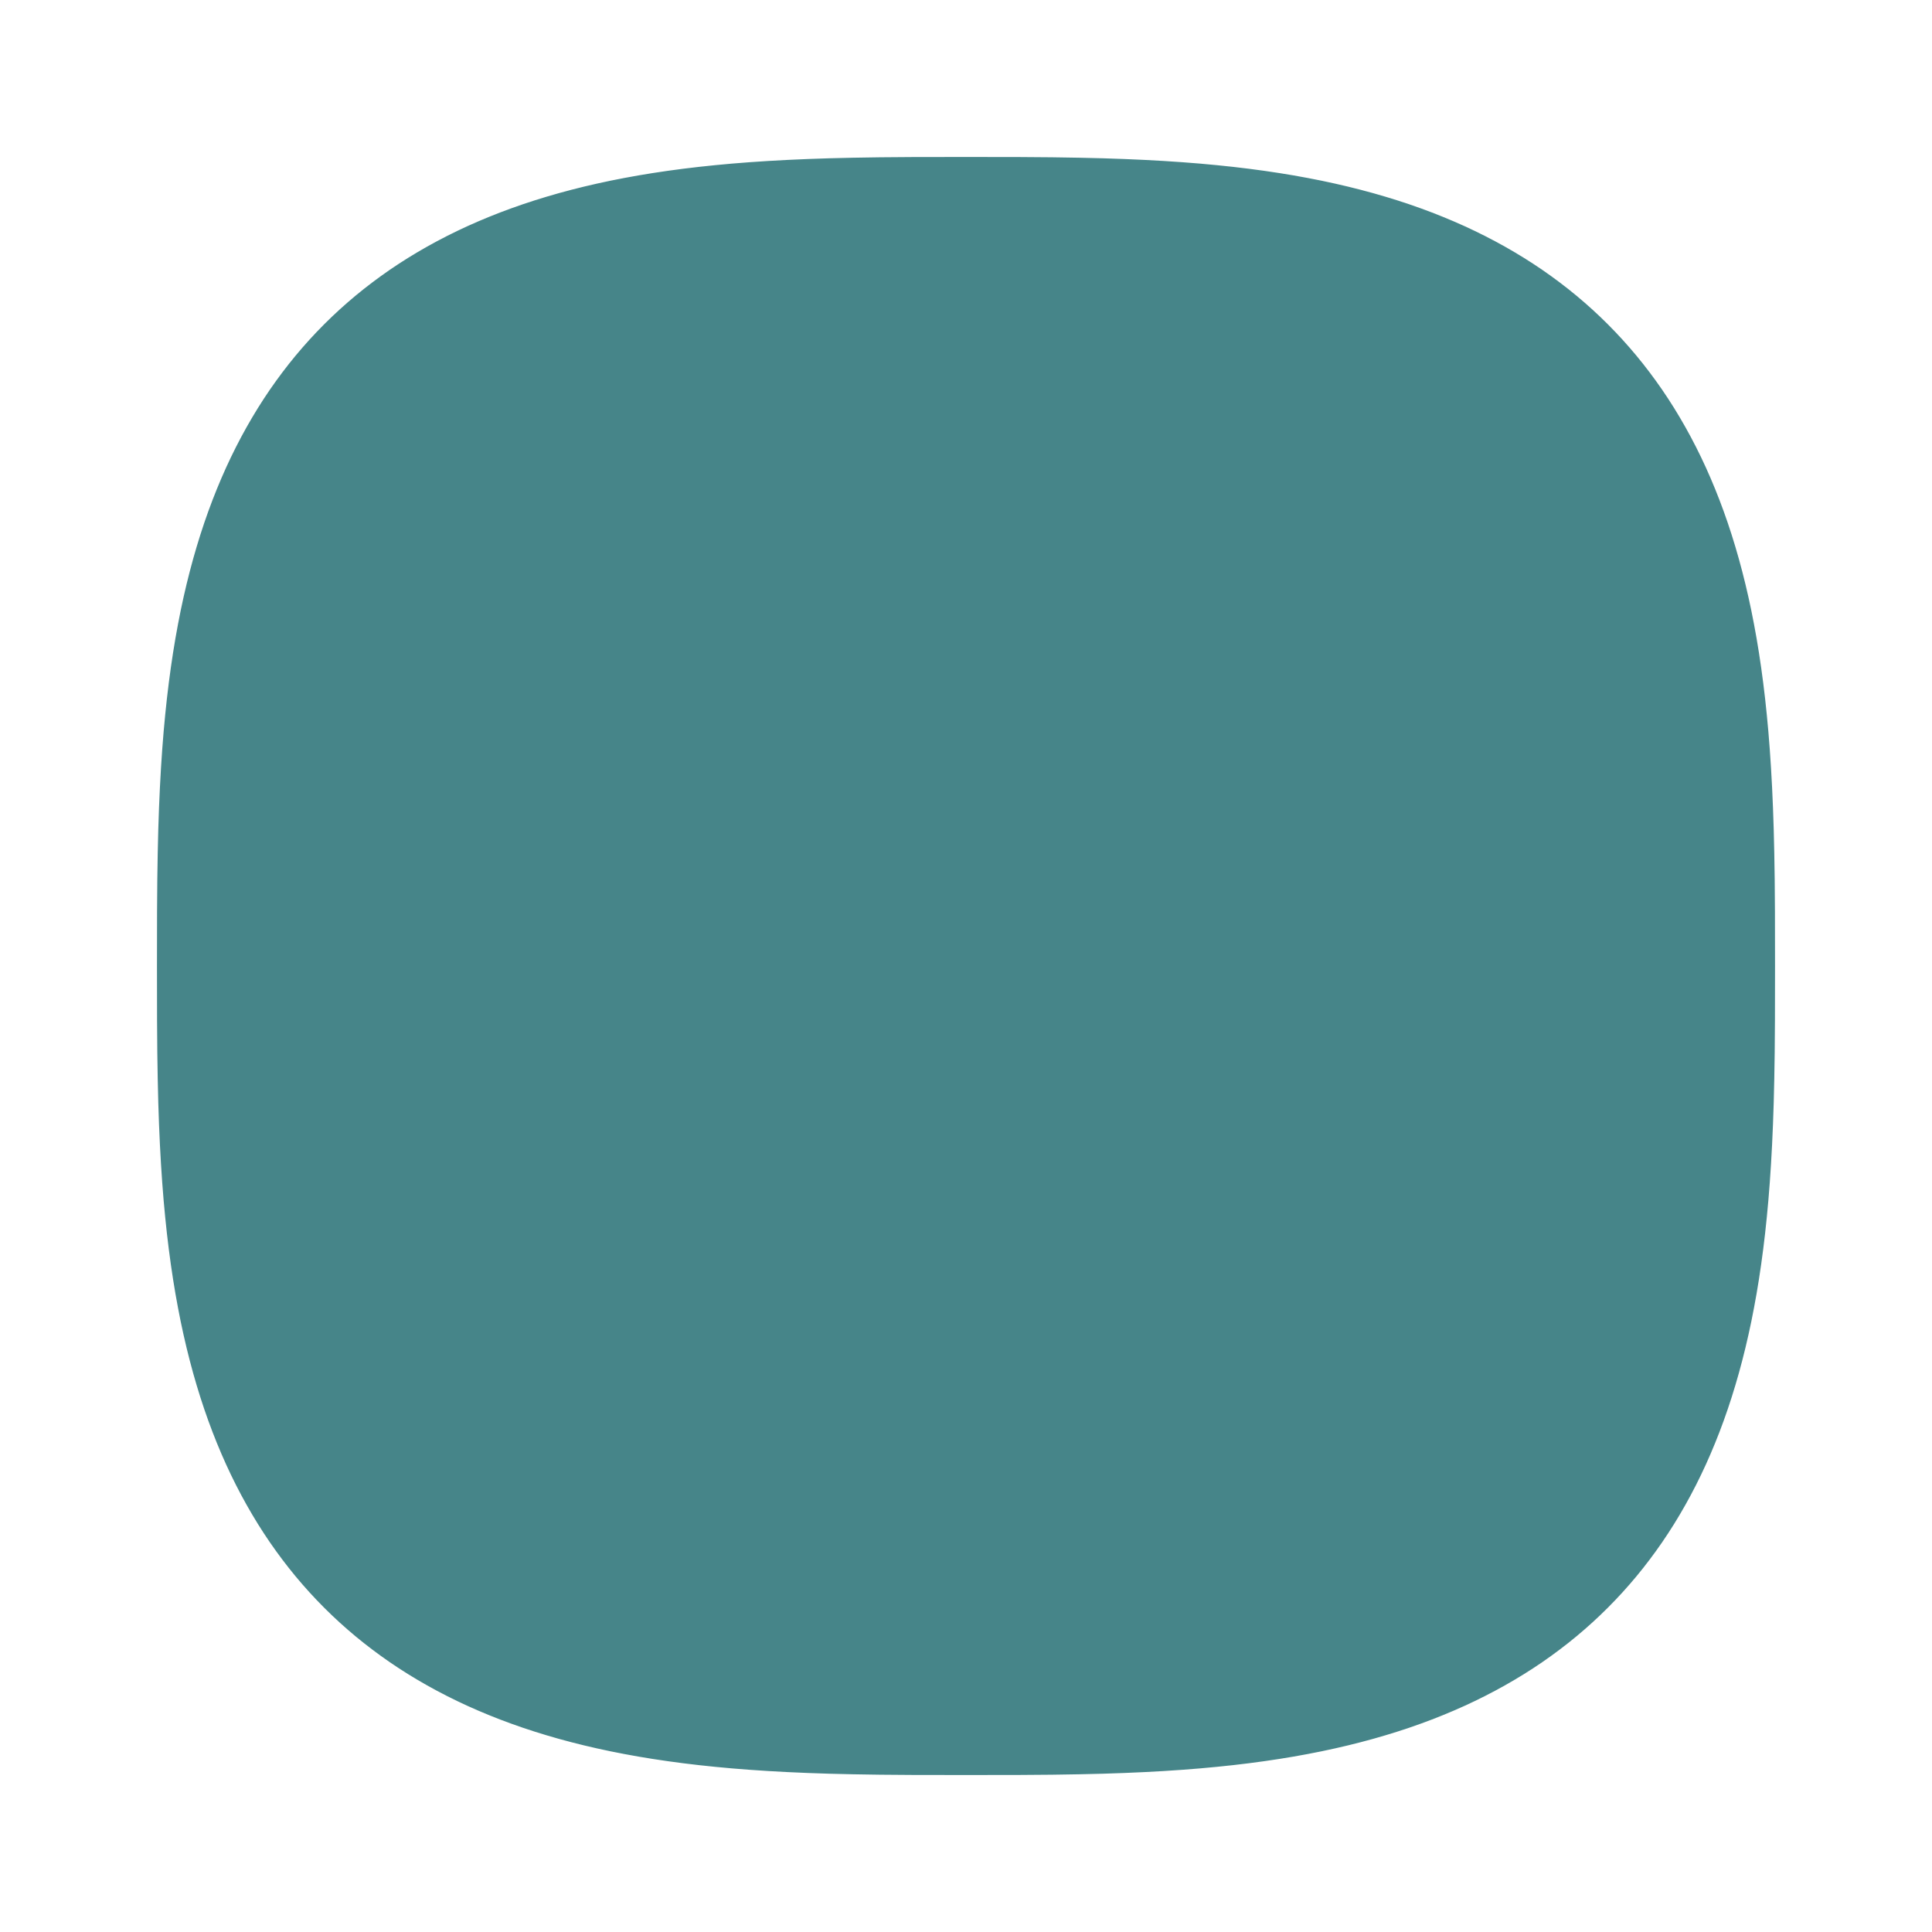
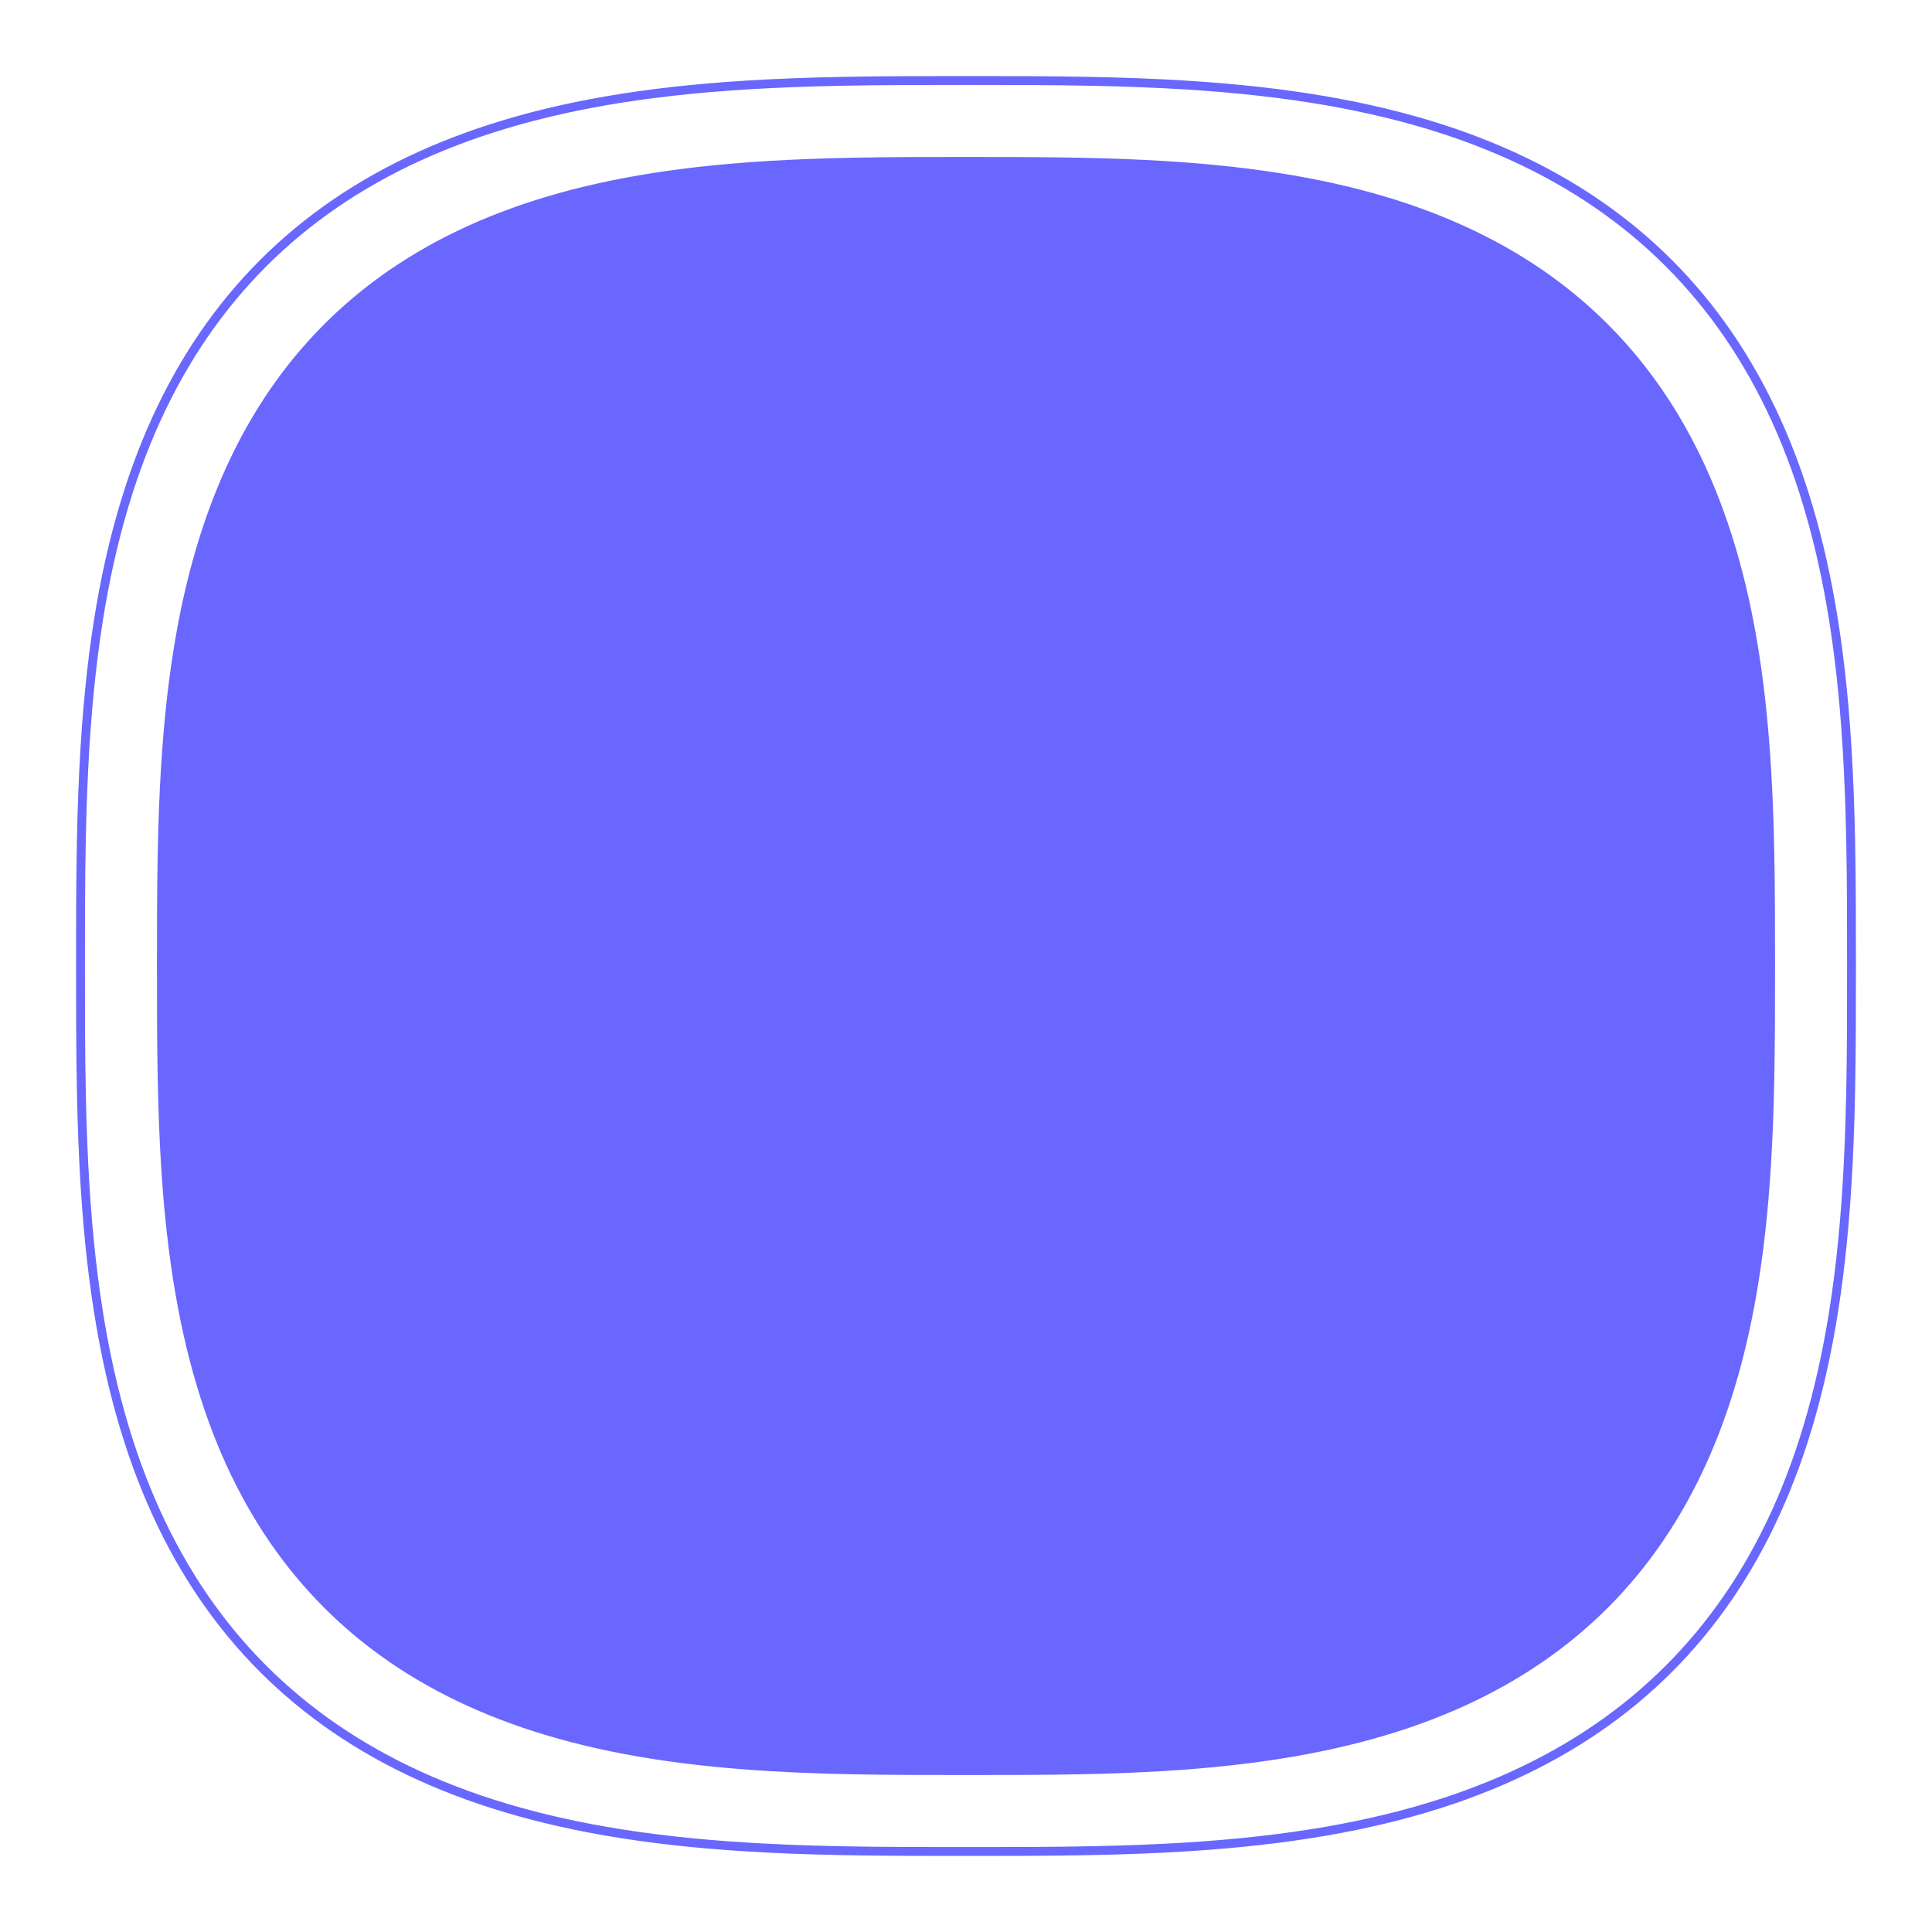
<svg xmlns="http://www.w3.org/2000/svg" data-v-d1d3d0d7="" id="superellipse" viewBox="-60 -60 120 120" version="1.1" class="h-336px w-336px flex-shrink-0" style="transform: rotate(0deg); stroke-width: 0.5px;">
-   <path d="M 50 0 L 49.995 3.364 L 49.98 5.34 L 49.954 6.996 L 49.919 8.473 L 49.873 9.829 L 49.817 11.095 L 49.751 12.29 L 49.675 13.428 L 49.589 14.516 L 49.492 15.563 L 49.386 16.572 L 49.269 17.548 L 49.142 18.494 L 49.005 19.413 L 48.858 20.306 L 48.7 21.177 L 48.533 22.026 L 48.355 22.854 L 48.167 23.663 L 47.969 24.453 L 47.761 25.226 L 47.542 25.983 L 47.314 26.723 L 47.075 27.448 L 46.826 28.158 L 46.567 28.853 L 46.297 29.535 L 46.018 30.202 L 45.728 30.857 L 45.428 31.498 L 45.118 32.126 L 44.797 32.742 L 44.466 33.346 L 44.125 33.937 L 43.774 34.517 L 43.412 35.085 L 43.04 35.641 L 42.657 36.185 L 42.264 36.718 L 41.861 37.24 L 41.447 37.751 L 41.022 38.251 L 40.587 38.74 L 40.141 39.218 L 39.685 39.685 L 39.218 40.141 L 38.74 40.587 L 38.251 41.022 L 37.751 41.447 L 37.24 41.861 L 36.718 42.264 L 36.185 42.657 L 35.641 43.04 L 35.085 43.412 L 34.517 43.774 L 33.937 44.125 L 33.346 44.466 L 32.742 44.797 L 32.126 45.118 L 31.498 45.428 L 30.857 45.728 L 30.202 46.018 L 29.535 46.297 L 28.853 46.567 L 28.158 46.826 L 27.448 47.075 L 26.723 47.314 L 25.983 47.542 L 25.226 47.761 L 24.453 47.969 L 23.663 48.167 L 22.854 48.355 L 22.026 48.533 L 21.177 48.7 L 20.306 48.858 L 19.413 49.005 L 18.494 49.142 L 17.548 49.269 L 16.572 49.386 L 15.563 49.492 L 14.516 49.589 L 13.428 49.675 L 12.29 49.751 L 11.095 49.817 L 9.829 49.873 L 8.473 49.919 L 6.996 49.954 L 5.34 49.98 L 3.364 49.995 L 7.76766656990146e-10 50 L -3.364 49.995 L -5.34 49.98 L -6.996 49.954 L -8.473 49.919 L -9.829 49.873 L -11.095 49.817 L -12.29 49.751 L -13.428 49.675 L -14.516 49.589 L -15.563 49.492 L -16.572 49.386 L -17.548 49.269 L -18.494 49.142 L -19.413 49.005 L -20.306 48.858 L -21.177 48.7 L -22.026 48.533 L -22.854 48.355 L -23.663 48.167 L -24.453 47.969 L -25.226 47.761 L -25.983 47.542 L -26.723 47.314 L -27.448 47.075 L -28.158 46.826 L -28.853 46.567 L -29.535 46.297 L -30.202 46.018 L -30.857 45.728 L -31.498 45.428 L -32.126 45.118 L -32.742 44.797 L -33.346 44.466 L -33.937 44.125 L -34.517 43.774 L -35.085 43.412 L -35.641 43.04 L -36.185 42.657 L -36.718 42.264 L -37.24 41.861 L -37.751 41.447 L -38.251 41.022 L -38.74 40.587 L -39.218 40.141 L -39.685 39.685 L -40.141 39.218 L -40.587 38.74 L -41.022 38.251 L -41.447 37.751 L -41.861 37.24 L -42.264 36.718 L -42.657 36.185 L -43.04 35.641 L -43.412 35.085 L -43.774 34.517 L -44.125 33.937 L -44.466 33.346 L -44.797 32.742 L -45.118 32.126 L -45.428 31.498 L -45.728 30.857 L -46.018 30.202 L -46.297 29.535 L -46.567 28.853 L -46.826 28.158 L -47.075 27.448 L -47.314 26.723 L -47.542 25.983 L -47.761 25.226 L -47.969 24.453 L -48.167 23.663 L -48.355 22.854 L -48.533 22.026 L -48.7 21.177 L -48.858 20.306 L -49.005 19.413 L -49.142 18.494 L -49.269 17.548 L -49.386 16.572 L -49.492 15.563 L -49.589 14.516 L -49.675 13.428 L -49.751 12.29 L -49.817 11.095 L -49.873 9.829 L -49.919 8.473 L -49.954 6.996 L -49.98 5.34 L -49.995 3.364 L -50 1.2330402084399792e-9 L -49.995 -3.364 L -49.98 -5.34 L -49.954 -6.996 L -49.919 -8.473 L -49.873 -9.829 L -49.817 -11.095 L -49.751 -12.29 L -49.675 -13.428 L -49.589 -14.516 L -49.492 -15.563 L -49.386 -16.572 L -49.269 -17.548 L -49.142 -18.494 L -49.005 -19.413 L -48.858 -20.306 L -48.7 -21.177 L -48.533 -22.026 L -48.355 -22.854 L -48.167 -23.663 L -47.969 -24.453 L -47.761 -25.226 L -47.542 -25.983 L -47.314 -26.723 L -47.075 -27.448 L -46.826 -28.158 L -46.567 -28.853 L -46.297 -29.535 L -46.018 -30.202 L -45.728 -30.857 L -45.428 -31.498 L -45.118 -32.126 L -44.797 -32.742 L -44.466 -33.346 L -44.125 -33.937 L -43.774 -34.517 L -43.412 -35.085 L -43.04 -35.641 L -42.657 -36.185 L -42.264 -36.718 L -41.861 -37.24 L -41.447 -37.751 L -41.022 -38.251 L -40.587 -38.74 L -40.141 -39.218 L -39.685 -39.685 L -39.218 -40.141 L -38.74 -40.587 L -38.251 -41.022 L -37.751 -41.447 L -37.24 -41.861 L -36.718 -42.264 L -36.185 -42.657 L -35.641 -43.04 L -35.085 -43.412 L -34.517 -43.774 L -33.937 -44.125 L -33.346 -44.466 L -32.742 -44.797 L -32.126 -45.118 L -31.498 -45.428 L -30.857 -45.728 L -30.202 -46.018 L -29.535 -46.297 L -28.853 -46.567 L -28.158 -46.826 L -27.448 -47.075 L -26.723 -47.314 L -25.983 -47.542 L -25.226 -47.761 L -24.453 -47.969 L -23.663 -48.167 L -22.854 -48.355 L -22.026 -48.533 L -21.177 -48.7 L -20.306 -48.858 L -19.413 -49.005 L -18.494 -49.142 L -17.548 -49.269 L -16.572 -49.386 L -15.563 -49.492 L -14.516 -49.589 L -13.428 -49.675 L -12.29 -49.751 L -11.095 -49.817 L -9.829 -49.873 L -8.473 -49.919 L -6.996 -49.954 L -5.34 -49.98 L -3.364 -49.995 L -1.6157397574913097e-9 -50 L 3.364 -49.995 L 5.34 -49.98 L 6.996 -49.954 L 8.473 -49.919 L 9.829 -49.873 L 11.095 -49.817 L 12.29 -49.751 L 13.428 -49.675 L 14.516 -49.589 L 15.563 -49.492 L 16.572 -49.386 L 17.548 -49.269 L 18.494 -49.142 L 19.413 -49.005 L 20.306 -48.858 L 21.177 -48.7 L 22.026 -48.533 L 22.854 -48.355 L 23.663 -48.167 L 24.453 -47.969 L 25.226 -47.761 L 25.983 -47.542 L 26.723 -47.314 L 27.448 -47.075 L 28.158 -46.826 L 28.853 -46.567 L 29.535 -46.297 L 30.202 -46.018 L 30.857 -45.728 L 31.498 -45.428 L 32.126 -45.118 L 32.742 -44.797 L 33.346 -44.466 L 33.937 -44.125 L 34.517 -43.774 L 35.085 -43.412 L 35.641 -43.04 L 36.185 -42.657 L 36.718 -42.264 L 37.24 -41.861 L 37.751 -41.447 L 38.251 -41.022 L 38.74 -40.587 L 39.218 -40.141 L 39.685 -39.685 L 40.141 -39.218 L 40.587 -38.74 L 41.022 -38.251 L 41.447 -37.751 L 41.861 -37.24 L 42.264 -36.718 L 42.657 -36.185 L 43.04 -35.641 L 43.412 -35.085 L 43.774 -34.517 L 44.125 -33.937 L 44.466 -33.346 L 44.797 -32.742 L 45.118 -32.126 L 45.428 -31.498 L 45.728 -30.857 L 46.018 -30.202 L 46.297 -29.535 L 46.567 -28.853 L 46.826 -28.158 L 47.075 -27.448 L 47.314 -26.723 L 47.542 -25.983 L 47.761 -25.226 L 47.969 -24.453 L 48.167 -23.663 L 48.355 -22.854 L 48.533 -22.026 L 48.7 -21.177 L 48.858 -20.306 L 49.005 -19.413 L 49.142 -18.494 L 49.269 -17.548 L 49.386 -16.572 L 49.492 -15.563 L 49.589 -14.516 L 49.675 -13.428 L 49.751 -12.29 L 49.817 -11.095 L 49.873 -9.829 L 49.919 -8.473 L 49.954 -6.996 L 49.98 -5.34 L 49.995 -3.364 Z" stroke="#468589" fill="#468589" />
+   <path transform="scale(1.1)" strokeWidth="2.5" stroke="#6967FE" fill="#00000000" d="M 50 0 L 49.995 3.364 L 49.98 5.34 L 49.954 6.996 L 49.919 8.473 L 49.873 9.829 L 49.817 11.095 L 49.751 12.29 L 49.675 13.428 L 49.589 14.516 L 49.492 15.563 L 49.386 16.572 L 49.269 17.548 L 49.142 18.494 L 49.005 19.413 L 48.858 20.306 L 48.7 21.177 L 48.533 22.026 L 48.355 22.854 L 48.167 23.663 L 47.969 24.453 L 47.761 25.226 L 47.542 25.983 L 47.314 26.723 L 47.075 27.448 L 46.826 28.158 L 46.567 28.853 L 46.297 29.535 L 46.018 30.202 L 45.728 30.857 L 45.428 31.498 L 45.118 32.126 L 44.797 32.742 L 44.466 33.346 L 44.125 33.937 L 43.774 34.517 L 43.412 35.085 L 43.04 35.641 L 42.657 36.185 L 42.264 36.718 L 41.861 37.24 L 41.447 37.751 L 41.022 38.251 L 40.587 38.74 L 40.141 39.218 L 39.685 39.685 L 39.218 40.141 L 38.74 40.587 L 38.251 41.022 L 37.751 41.447 L 37.24 41.861 L 36.718 42.264 L 36.185 42.657 L 35.641 43.04 L 35.085 43.412 L 34.517 43.774 L 33.937 44.125 L 33.346 44.466 L 32.742 44.797 L 32.126 45.118 L 31.498 45.428 L 30.857 45.728 L 30.202 46.018 L 29.535 46.297 L 28.853 46.567 L 28.158 46.826 L 27.448 47.075 L 26.723 47.314 L 25.983 47.542 L 25.226 47.761 L 24.453 47.969 L 23.663 48.167 L 22.854 48.355 L 22.026 48.533 L 21.177 48.7 L 20.306 48.858 L 19.413 49.005 L 18.494 49.142 L 17.548 49.269 L 16.572 49.386 L 15.563 49.492 L 14.516 49.589 L 13.428 49.675 L 12.29 49.751 L 11.095 49.817 L 9.829 49.873 L 8.473 49.919 L 6.996 49.954 L 5.34 49.98 L 3.364 49.995 L 7.76766656990146e-10 50 L -3.364 49.995 L -5.34 49.98 L -6.996 49.954 L -8.473 49.919 L -9.829 49.873 L -11.095 49.817 L -12.29 49.751 L -13.428 49.675 L -14.516 49.589 L -15.563 49.492 L -16.572 49.386 L -17.548 49.269 L -18.494 49.142 L -19.413 49.005 L -20.306 48.858 L -21.177 48.7 L -22.026 48.533 L -22.854 48.355 L -23.663 48.167 L -24.453 47.969 L -25.226 47.761 L -25.983 47.542 L -26.723 47.314 L -27.448 47.075 L -28.158 46.826 L -28.853 46.567 L -29.535 46.297 L -30.202 46.018 L -30.857 45.728 L -31.498 45.428 L -32.126 45.118 L -32.742 44.797 L -33.346 44.466 L -33.937 44.125 L -34.517 43.774 L -35.085 43.412 L -35.641 43.04 L -36.185 42.657 L -36.718 42.264 L -37.24 41.861 L -37.751 41.447 L -38.251 41.022 L -38.74 40.587 L -39.218 40.141 L -39.685 39.685 L -40.141 39.218 L -40.587 38.74 L -41.022 38.251 L -41.447 37.751 L -41.861 37.24 L -42.264 36.718 L -42.657 36.185 L -43.04 35.641 L -43.412 35.085 L -43.774 34.517 L -44.125 33.937 L -44.466 33.346 L -44.797 32.742 L -45.118 32.126 L -45.428 31.498 L -45.728 30.857 L -46.018 30.202 L -46.297 29.535 L -46.567 28.853 L -46.826 28.158 L -47.075 27.448 L -47.314 26.723 L -47.542 25.983 L -47.761 25.226 L -47.969 24.453 L -48.167 23.663 L -48.355 22.854 L -48.533 22.026 L -48.7 21.177 L -48.858 20.306 L -49.005 19.413 L -49.142 18.494 L -49.269 17.548 L -49.386 16.572 L -49.492 15.563 L -49.589 14.516 L -49.675 13.428 L -49.751 12.29 L -49.817 11.095 L -49.873 9.829 L -49.919 8.473 L -49.954 6.996 L -49.98 5.34 L -49.995 3.364 L -50 1.2330402084399792e-9 L -49.995 -3.364 L -49.98 -5.34 L -49.954 -6.996 L -49.919 -8.473 L -49.873 -9.829 L -49.817 -11.095 L -49.751 -12.29 L -49.675 -13.428 L -49.589 -14.516 L -49.492 -15.563 L -49.386 -16.572 L -49.269 -17.548 L -49.142 -18.494 L -49.005 -19.413 L -48.858 -20.306 L -48.7 -21.177 L -48.533 -22.026 L -48.355 -22.854 L -48.167 -23.663 L -47.969 -24.453 L -47.761 -25.226 L -47.542 -25.983 L -47.314 -26.723 L -47.075 -27.448 L -46.826 -28.158 L -46.567 -28.853 L -46.297 -29.535 L -46.018 -30.202 L -45.728 -30.857 L -45.428 -31.498 L -45.118 -32.126 L -44.797 -32.742 L -44.466 -33.346 L -44.125 -33.937 L -43.774 -34.517 L -43.412 -35.085 L -43.04 -35.641 L -42.657 -36.185 L -42.264 -36.718 L -41.861 -37.24 L -41.447 -37.751 L -41.022 -38.251 L -40.587 -38.74 L -40.141 -39.218 L -39.685 -39.685 L -39.218 -40.141 L -38.74 -40.587 L -38.251 -41.022 L -37.751 -41.447 L -37.24 -41.861 L -36.718 -42.264 L -36.185 -42.657 L -35.641 -43.04 L -35.085 -43.412 L -34.517 -43.774 L -33.937 -44.125 L -33.346 -44.466 L -32.742 -44.797 L -32.126 -45.118 L -31.498 -45.428 L -30.857 -45.728 L -30.202 -46.018 L -29.535 -46.297 L -28.853 -46.567 L -28.158 -46.826 L -27.448 -47.075 L -26.723 -47.314 L -25.983 -47.542 L -25.226 -47.761 L -24.453 -47.969 L -23.663 -48.167 L -22.854 -48.355 L -22.026 -48.533 L -21.177 -48.7 L -20.306 -48.858 L -19.413 -49.005 L -18.494 -49.142 L -17.548 -49.269 L -16.572 -49.386 L -15.563 -49.492 L -14.516 -49.589 L -13.428 -49.675 L -12.29 -49.751 L -11.095 -49.817 L -9.829 -49.873 L -8.473 -49.919 L -6.996 -49.954 L -5.34 -49.98 L -3.364 -49.995 L -1.6157397574913097e-9 -50 L 3.364 -49.995 L 5.34 -49.98 L 6.996 -49.954 L 8.473 -49.919 L 9.829 -49.873 L 11.095 -49.817 L 12.29 -49.751 L 13.428 -49.675 L 14.516 -49.589 L 15.563 -49.492 L 16.572 -49.386 L 17.548 -49.269 L 18.494 -49.142 L 19.413 -49.005 L 20.306 -48.858 L 21.177 -48.7 L 22.026 -48.533 L 22.854 -48.355 L 23.663 -48.167 L 24.453 -47.969 L 25.226 -47.761 L 25.983 -47.542 L 26.723 -47.314 L 27.448 -47.075 L 28.158 -46.826 L 28.853 -46.567 L 29.535 -46.297 L 30.202 -46.018 L 30.857 -45.728 L 31.498 -45.428 L 32.126 -45.118 L 32.742 -44.797 L 33.346 -44.466 L 33.937 -44.125 L 34.517 -43.774 L 35.085 -43.412 L 35.641 -43.04 L 36.185 -42.657 L 36.718 -42.264 L 37.24 -41.861 L 37.751 -41.447 L 38.251 -41.022 L 38.74 -40.587 L 39.218 -40.141 L 39.685 -39.685 L 40.141 -39.218 L 40.587 -38.74 L 41.022 -38.251 L 41.447 -37.751 L 41.861 -37.24 L 42.264 -36.718 L 42.657 -36.185 L 43.04 -35.641 L 43.412 -35.085 L 43.774 -34.517 L 44.125 -33.937 L 44.466 -33.346 L 44.797 -32.742 L 45.118 -32.126 L 45.428 -31.498 L 45.728 -30.857 L 46.018 -30.202 L 46.297 -29.535 L 46.567 -28.853 L 46.826 -28.158 L 47.075 -27.448 L 47.314 -26.723 L 47.542 -25.983 L 47.761 -25.226 L 47.969 -24.453 L 48.167 -23.663 L 48.355 -22.854 L 48.533 -22.026 L 48.7 -21.177 L 48.858 -20.306 L 49.005 -19.413 L 49.142 -18.494 L 49.269 -17.548 L 49.386 -16.572 L 49.492 -15.563 L 49.589 -14.516 L 49.675 -13.428 L 49.751 -12.29 L 49.817 -11.095 L 49.873 -9.829 L 49.919 -8.473 L 49.954 -6.996 L 49.98 -5.34 L 49.995 -3.364 Z" />
+   <path strokeWidth="2.5" stroke="#6967FE" fill="#6967FE" d="M 50 0 L 49.995 3.364 L 49.98 5.34 L 49.954 6.996 L 49.919 8.473 L 49.873 9.829 L 49.817 11.095 L 49.751 12.29 L 49.675 13.428 L 49.589 14.516 L 49.492 15.563 L 49.386 16.572 L 49.269 17.548 L 49.142 18.494 L 49.005 19.413 L 48.858 20.306 L 48.7 21.177 L 48.533 22.026 L 48.355 22.854 L 48.167 23.663 L 47.969 24.453 L 47.761 25.226 L 47.542 25.983 L 47.314 26.723 L 47.075 27.448 L 46.826 28.158 L 46.567 28.853 L 46.297 29.535 L 46.018 30.202 L 45.728 30.857 L 45.428 31.498 L 45.118 32.126 L 44.797 32.742 L 44.466 33.346 L 44.125 33.937 L 43.774 34.517 L 43.412 35.085 L 43.04 35.641 L 42.657 36.185 L 42.264 36.718 L 41.861 37.24 L 41.447 37.751 L 41.022 38.251 L 40.587 38.74 L 40.141 39.218 L 39.685 39.685 L 39.218 40.141 L 38.74 40.587 L 38.251 41.022 L 37.751 41.447 L 37.24 41.861 L 36.718 42.264 L 36.185 42.657 L 35.641 43.04 L 35.085 43.412 L 34.517 43.774 L 33.937 44.125 L 33.346 44.466 L 32.742 44.797 L 32.126 45.118 L 31.498 45.428 L 30.857 45.728 L 30.202 46.018 L 29.535 46.297 L 28.853 46.567 L 28.158 46.826 L 27.448 47.075 L 26.723 47.314 L 25.983 47.542 L 25.226 47.761 L 24.453 47.969 L 23.663 48.167 L 22.854 48.355 L 22.026 48.533 L 21.177 48.7 L 20.306 48.858 L 19.413 49.005 L 18.494 49.142 L 17.548 49.269 L 16.572 49.386 L 15.563 49.492 L 14.516 49.589 L 13.428 49.675 L 12.29 49.751 L 11.095 49.817 L 9.829 49.873 L 8.473 49.919 L 6.996 49.954 L 5.34 49.98 L 3.364 49.995 L 7.76766656990146e-10 50 L -3.364 49.995 L -5.34 49.98 L -6.996 49.954 L -8.473 49.919 L -9.829 49.873 L -11.095 49.817 L -12.29 49.751 L -13.428 49.675 L -14.516 49.589 L -15.563 49.492 L -16.572 49.386 L -17.548 49.269 L -18.494 49.142 L -19.413 49.005 L -20.306 48.858 L -21.177 48.7 L -22.026 48.533 L -22.854 48.355 L -23.663 48.167 L -24.453 47.969 L -25.226 47.761 L -25.983 47.542 L -26.723 47.314 L -27.448 47.075 L -28.158 46.826 L -28.853 46.567 L -29.535 46.297 L -30.202 46.018 L -30.857 45.728 L -31.498 45.428 L -32.126 45.118 L -32.742 44.797 L -33.346 44.466 L -33.937 44.125 L -34.517 43.774 L -35.085 43.412 L -35.641 43.04 L -36.185 42.657 L -36.718 42.264 L -37.24 41.861 L -37.751 41.447 L -38.251 41.022 L -38.74 40.587 L -39.218 40.141 L -39.685 39.685 L -40.141 39.218 L -40.587 38.74 L -41.022 38.251 L -41.447 37.751 L -41.861 37.24 L -42.264 36.718 L -42.657 36.185 L -43.04 35.641 L -43.412 35.085 L -43.774 34.517 L -44.125 33.937 L -44.466 33.346 L -44.797 32.742 L -45.118 32.126 L -45.428 31.498 L -45.728 30.857 L -46.018 30.202 L -46.297 29.535 L -46.567 28.853 L -46.826 28.158 L -47.075 27.448 L -47.314 26.723 L -47.542 25.983 L -47.761 25.226 L -47.969 24.453 L -48.167 23.663 L -48.355 22.854 L -48.533 22.026 L -48.7 21.177 L -48.858 20.306 L -49.005 19.413 L -49.142 18.494 L -49.269 17.548 L -49.386 16.572 L -49.492 15.563 L -49.589 14.516 L -49.675 13.428 L -49.751 12.29 L -49.817 11.095 L -49.873 9.829 L -49.919 8.473 L -49.954 6.996 L -49.98 5.34 L -49.995 3.364 L -50 1.2330402084399792e-9 L -49.995 -3.364 L -49.98 -5.34 L -49.954 -6.996 L -49.919 -8.473 L -49.873 -9.829 L -49.817 -11.095 L -49.751 -12.29 L -49.675 -13.428 L -49.589 -14.516 L -49.492 -15.563 L -49.386 -16.572 L -49.269 -17.548 L -49.142 -18.494 L -49.005 -19.413 L -48.858 -20.306 L -48.7 -21.177 L -48.533 -22.026 L -48.355 -22.854 L -48.167 -23.663 L -47.969 -24.453 L -47.761 -25.226 L -47.542 -25.983 L -47.314 -26.723 L -47.075 -27.448 L -46.826 -28.158 L -46.567 -28.853 L -46.297 -29.535 L -46.018 -30.202 L -45.728 -30.857 L -45.428 -31.498 L -45.118 -32.126 L -44.797 -32.742 L -44.466 -33.346 L -44.125 -33.937 L -43.774 -34.517 L -43.412 -35.085 L -43.04 -35.641 L -42.657 -36.185 L -42.264 -36.718 L -41.861 -37.24 L -41.447 -37.751 L -41.022 -38.251 L -40.587 -38.74 L -40.141 -39.218 L -39.685 -39.685 L -39.218 -40.141 L -38.74 -40.587 L -38.251 -41.022 L -37.751 -41.447 L -37.24 -41.861 L -36.718 -42.264 L -36.185 -42.657 L -35.641 -43.04 L -35.085 -43.412 L -34.517 -43.774 L -33.937 -44.125 L -33.346 -44.466 L -32.742 -44.797 L -32.126 -45.118 L -31.498 -45.428 L -30.857 -45.728 L -30.202 -46.018 L -29.535 -46.297 L -28.853 -46.567 L -28.158 -46.826 L -27.448 -47.075 L -26.723 -47.314 L -25.983 -47.542 L -25.226 -47.761 L -24.453 -47.969 L -23.663 -48.167 L -22.854 -48.355 L -22.026 -48.533 L -21.177 -48.7 L -20.306 -48.858 L -19.413 -49.005 L -18.494 -49.142 L -17.548 -49.269 L -16.572 -49.386 L -15.563 -49.492 L -14.516 -49.589 L -13.428 -49.675 L -12.29 -49.751 L -11.095 -49.817 L -9.829 -49.873 L -8.473 -49.919 L -6.996 -49.954 L -5.34 -49.98 L -3.364 -49.995 L -1.6157397574913097e-9 -50 L 3.364 -49.995 L 5.34 -49.98 L 6.996 -49.954 L 8.473 -49.919 L 9.829 -49.873 L 11.095 -49.817 L 12.29 -49.751 L 13.428 -49.675 L 14.516 -49.589 L 15.563 -49.492 L 16.572 -49.386 L 17.548 -49.269 L 18.494 -49.142 L 19.413 -49.005 L 20.306 -48.858 L 21.177 -48.7 L 22.026 -48.533 L 22.854 -48.355 L 23.663 -48.167 L 24.453 -47.969 L 25.226 -47.761 L 25.983 -47.542 L 26.723 -47.314 L 27.448 -47.075 L 28.158 -46.826 L 28.853 -46.567 L 29.535 -46.297 L 30.202 -46.018 L 30.857 -45.728 L 31.498 -45.428 L 32.126 -45.118 L 32.742 -44.797 L 33.346 -44.466 L 33.937 -44.125 L 34.517 -43.774 L 35.085 -43.412 L 35.641 -43.04 L 36.185 -42.657 L 36.718 -42.264 L 37.24 -41.861 L 37.751 -41.447 L 38.251 -41.022 L 38.74 -40.587 L 39.218 -40.141 L 39.685 -39.685 L 40.141 -39.218 L 40.587 -38.74 L 41.022 -38.251 L 41.447 -37.751 L 41.861 -37.24 L 42.264 -36.718 L 42.657 -36.185 L 43.04 -35.641 L 43.412 -35.085 L 43.774 -34.517 L 44.125 -33.937 L 44.466 -33.346 L 44.797 -32.742 L 45.118 -32.126 L 45.428 -31.498 L 45.728 -30.857 L 46.018 -30.202 L 46.297 -29.535 L 46.567 -28.853 L 46.826 -28.158 L 47.075 -27.448 L 47.314 -26.723 L 47.542 -25.983 L 47.761 -25.226 L 47.969 -24.453 L 48.167 -23.663 L 48.355 -22.854 L 48.533 -22.026 L 48.7 -21.177 L 48.858 -20.306 L 49.005 -19.413 L 49.142 -18.494 L 49.269 -17.548 L 49.386 -16.572 L 49.492 -15.563 L 49.589 -14.516 L 49.675 -13.428 L 49.751 -12.29 L 49.817 -11.095 L 49.873 -9.829 L 49.919 -8.473 L 49.954 -6.996 L 49.98 -5.34 L 49.995 -3.364 Z" />
</svg>
